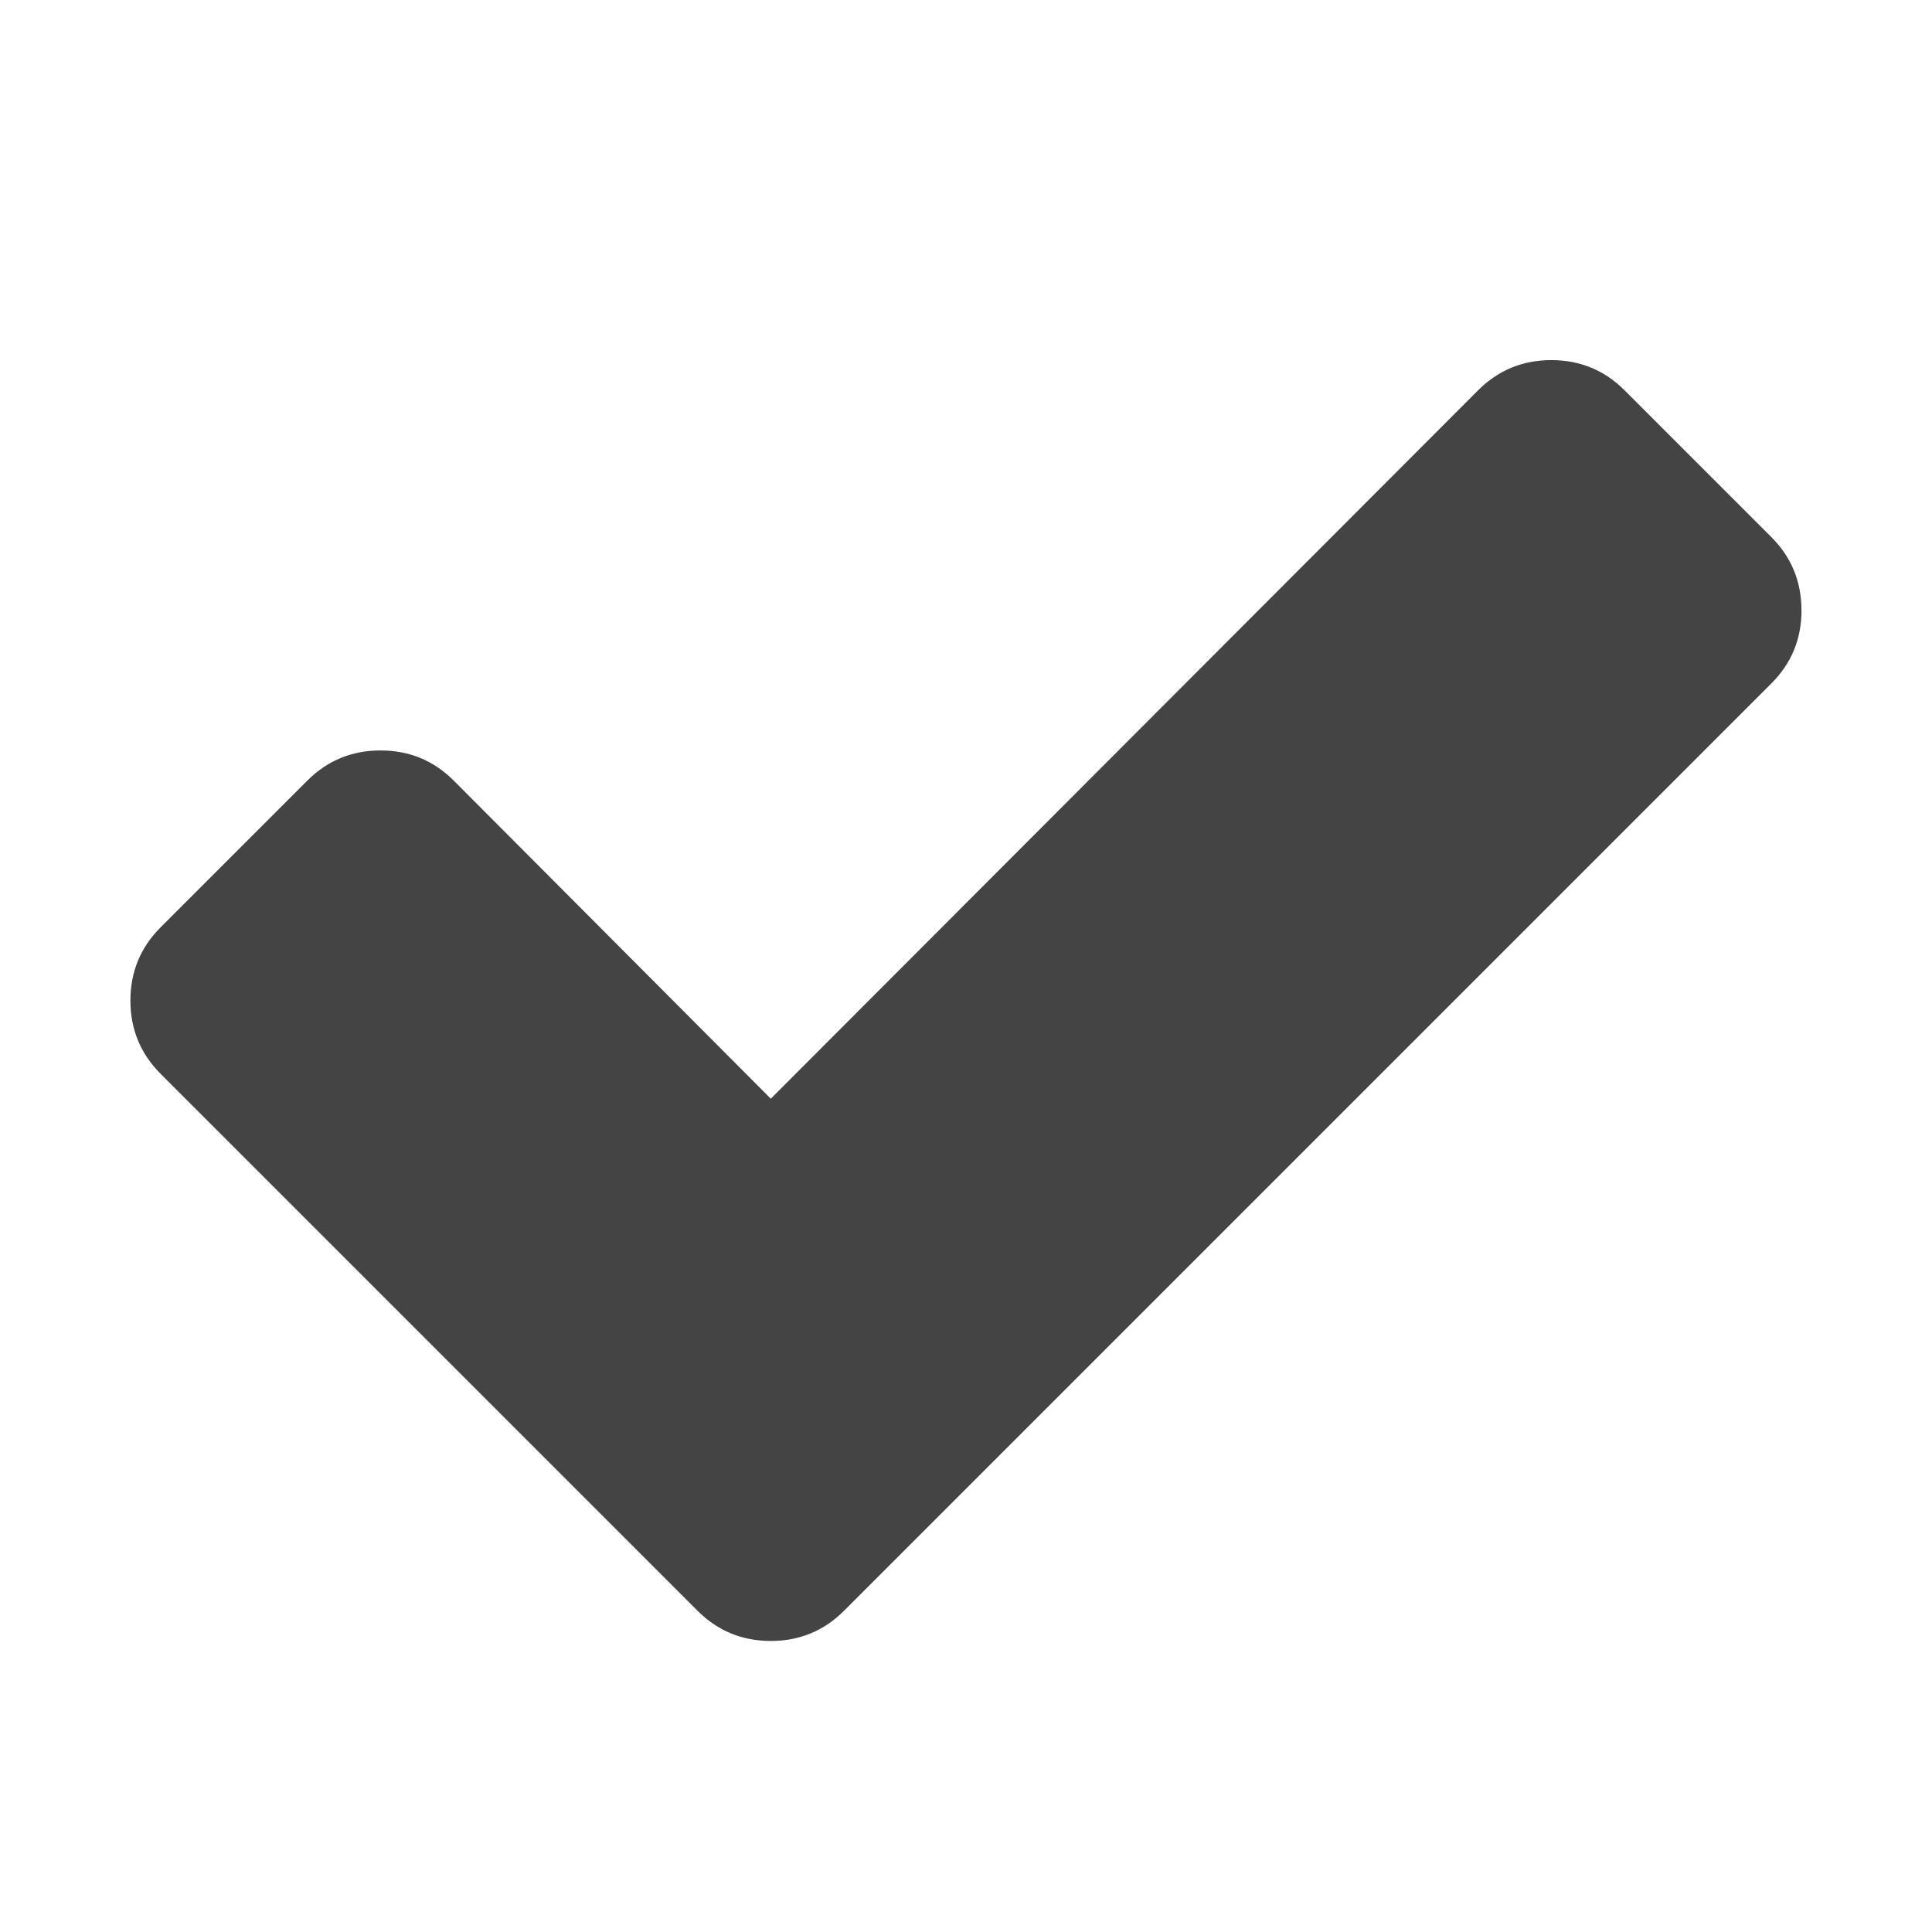
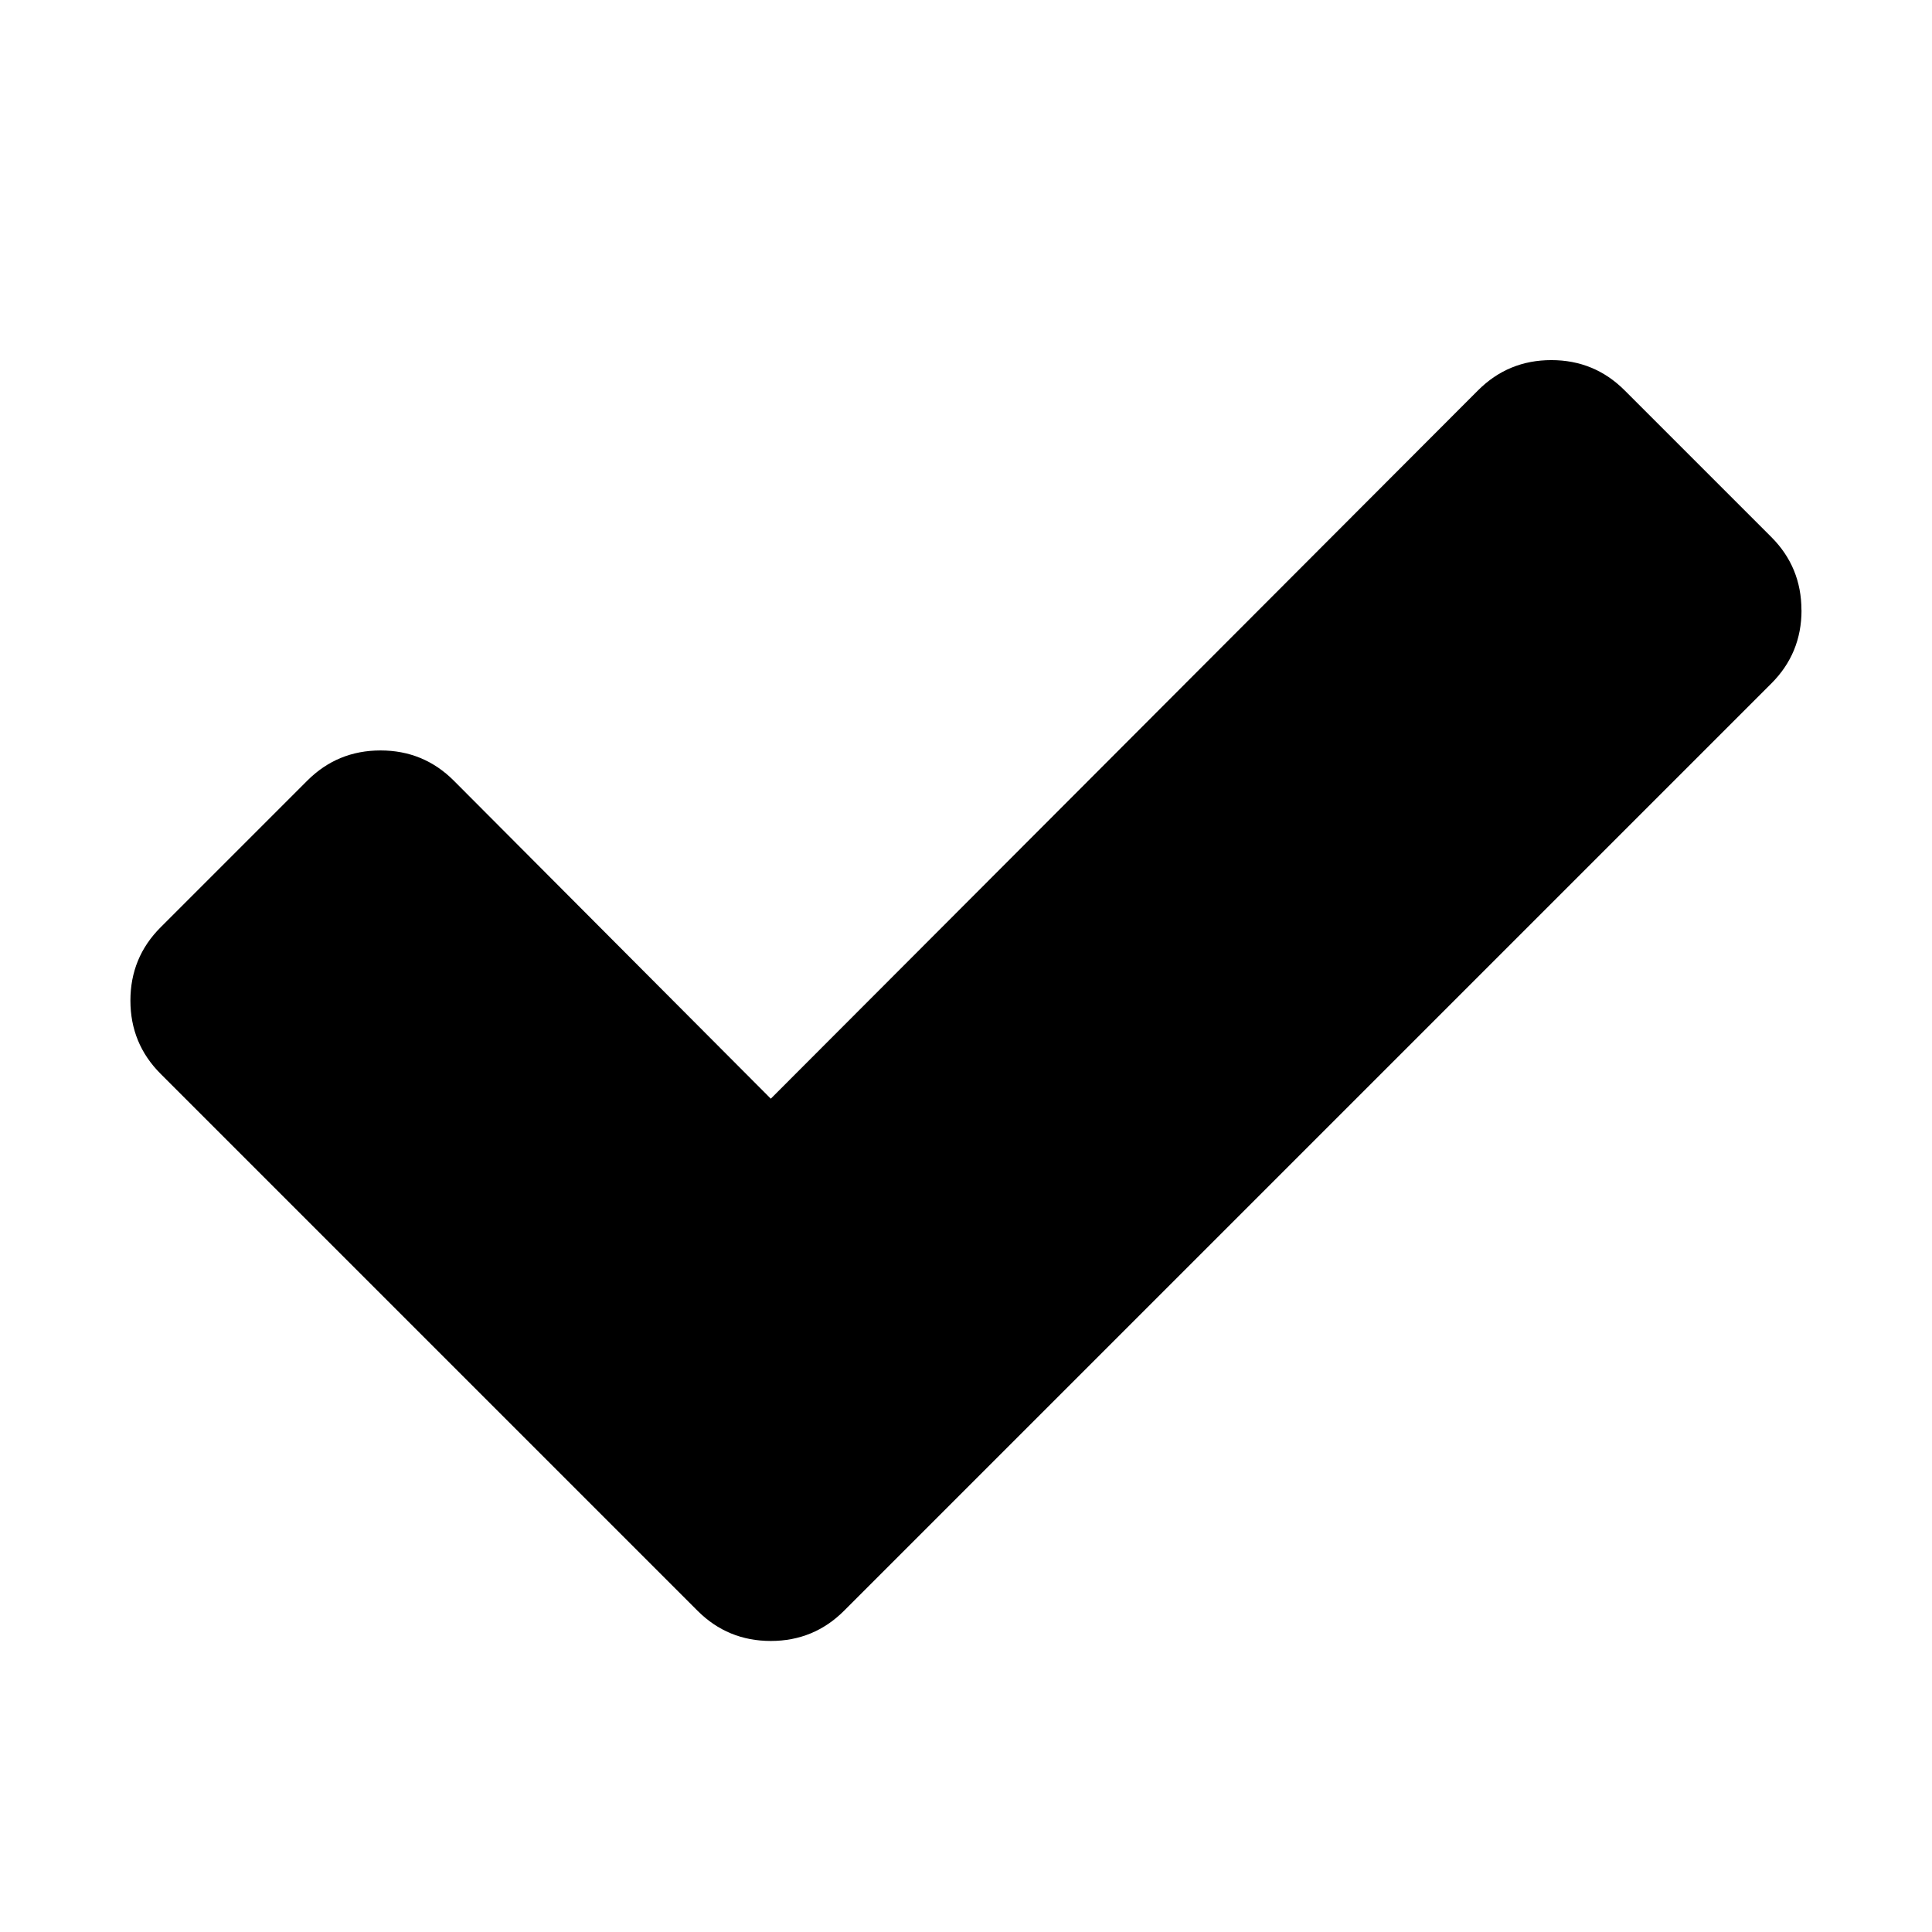
<svg xmlns="http://www.w3.org/2000/svg" version="1.1" width="28" height="28" viewBox="0 0 28 28">
-   <path fill="#444" d="M26.109 8.844q0 0.625-0.438 1.062l-13.438 13.438q-0.438 0.438-1.062 0.438t-1.062-0.438l-7.781-7.781q-0.438-0.438-0.438-1.062t0.438-1.062l2.125-2.125q0.438-0.438 1.062-0.438t1.062 0.438l4.594 4.609 10.25-10.266q0.438-0.438 1.062-0.438t1.062 0.438l2.125 2.125q0.438 0.437 0.438 1.062z" />
+   <path d="M26.109 8.844q0 0.625-0.438 1.062l-13.438 13.438q-0.438 0.438-1.062 0.438t-1.062-0.438l-7.781-7.781q-0.438-0.438-0.438-1.062t0.438-1.062l2.125-2.125q0.438-0.438 1.062-0.438t1.062 0.438l4.594 4.609 10.25-10.266q0.438-0.438 1.062-0.438t1.062 0.438l2.125 2.125q0.438 0.437 0.438 1.062z" />
</svg>
